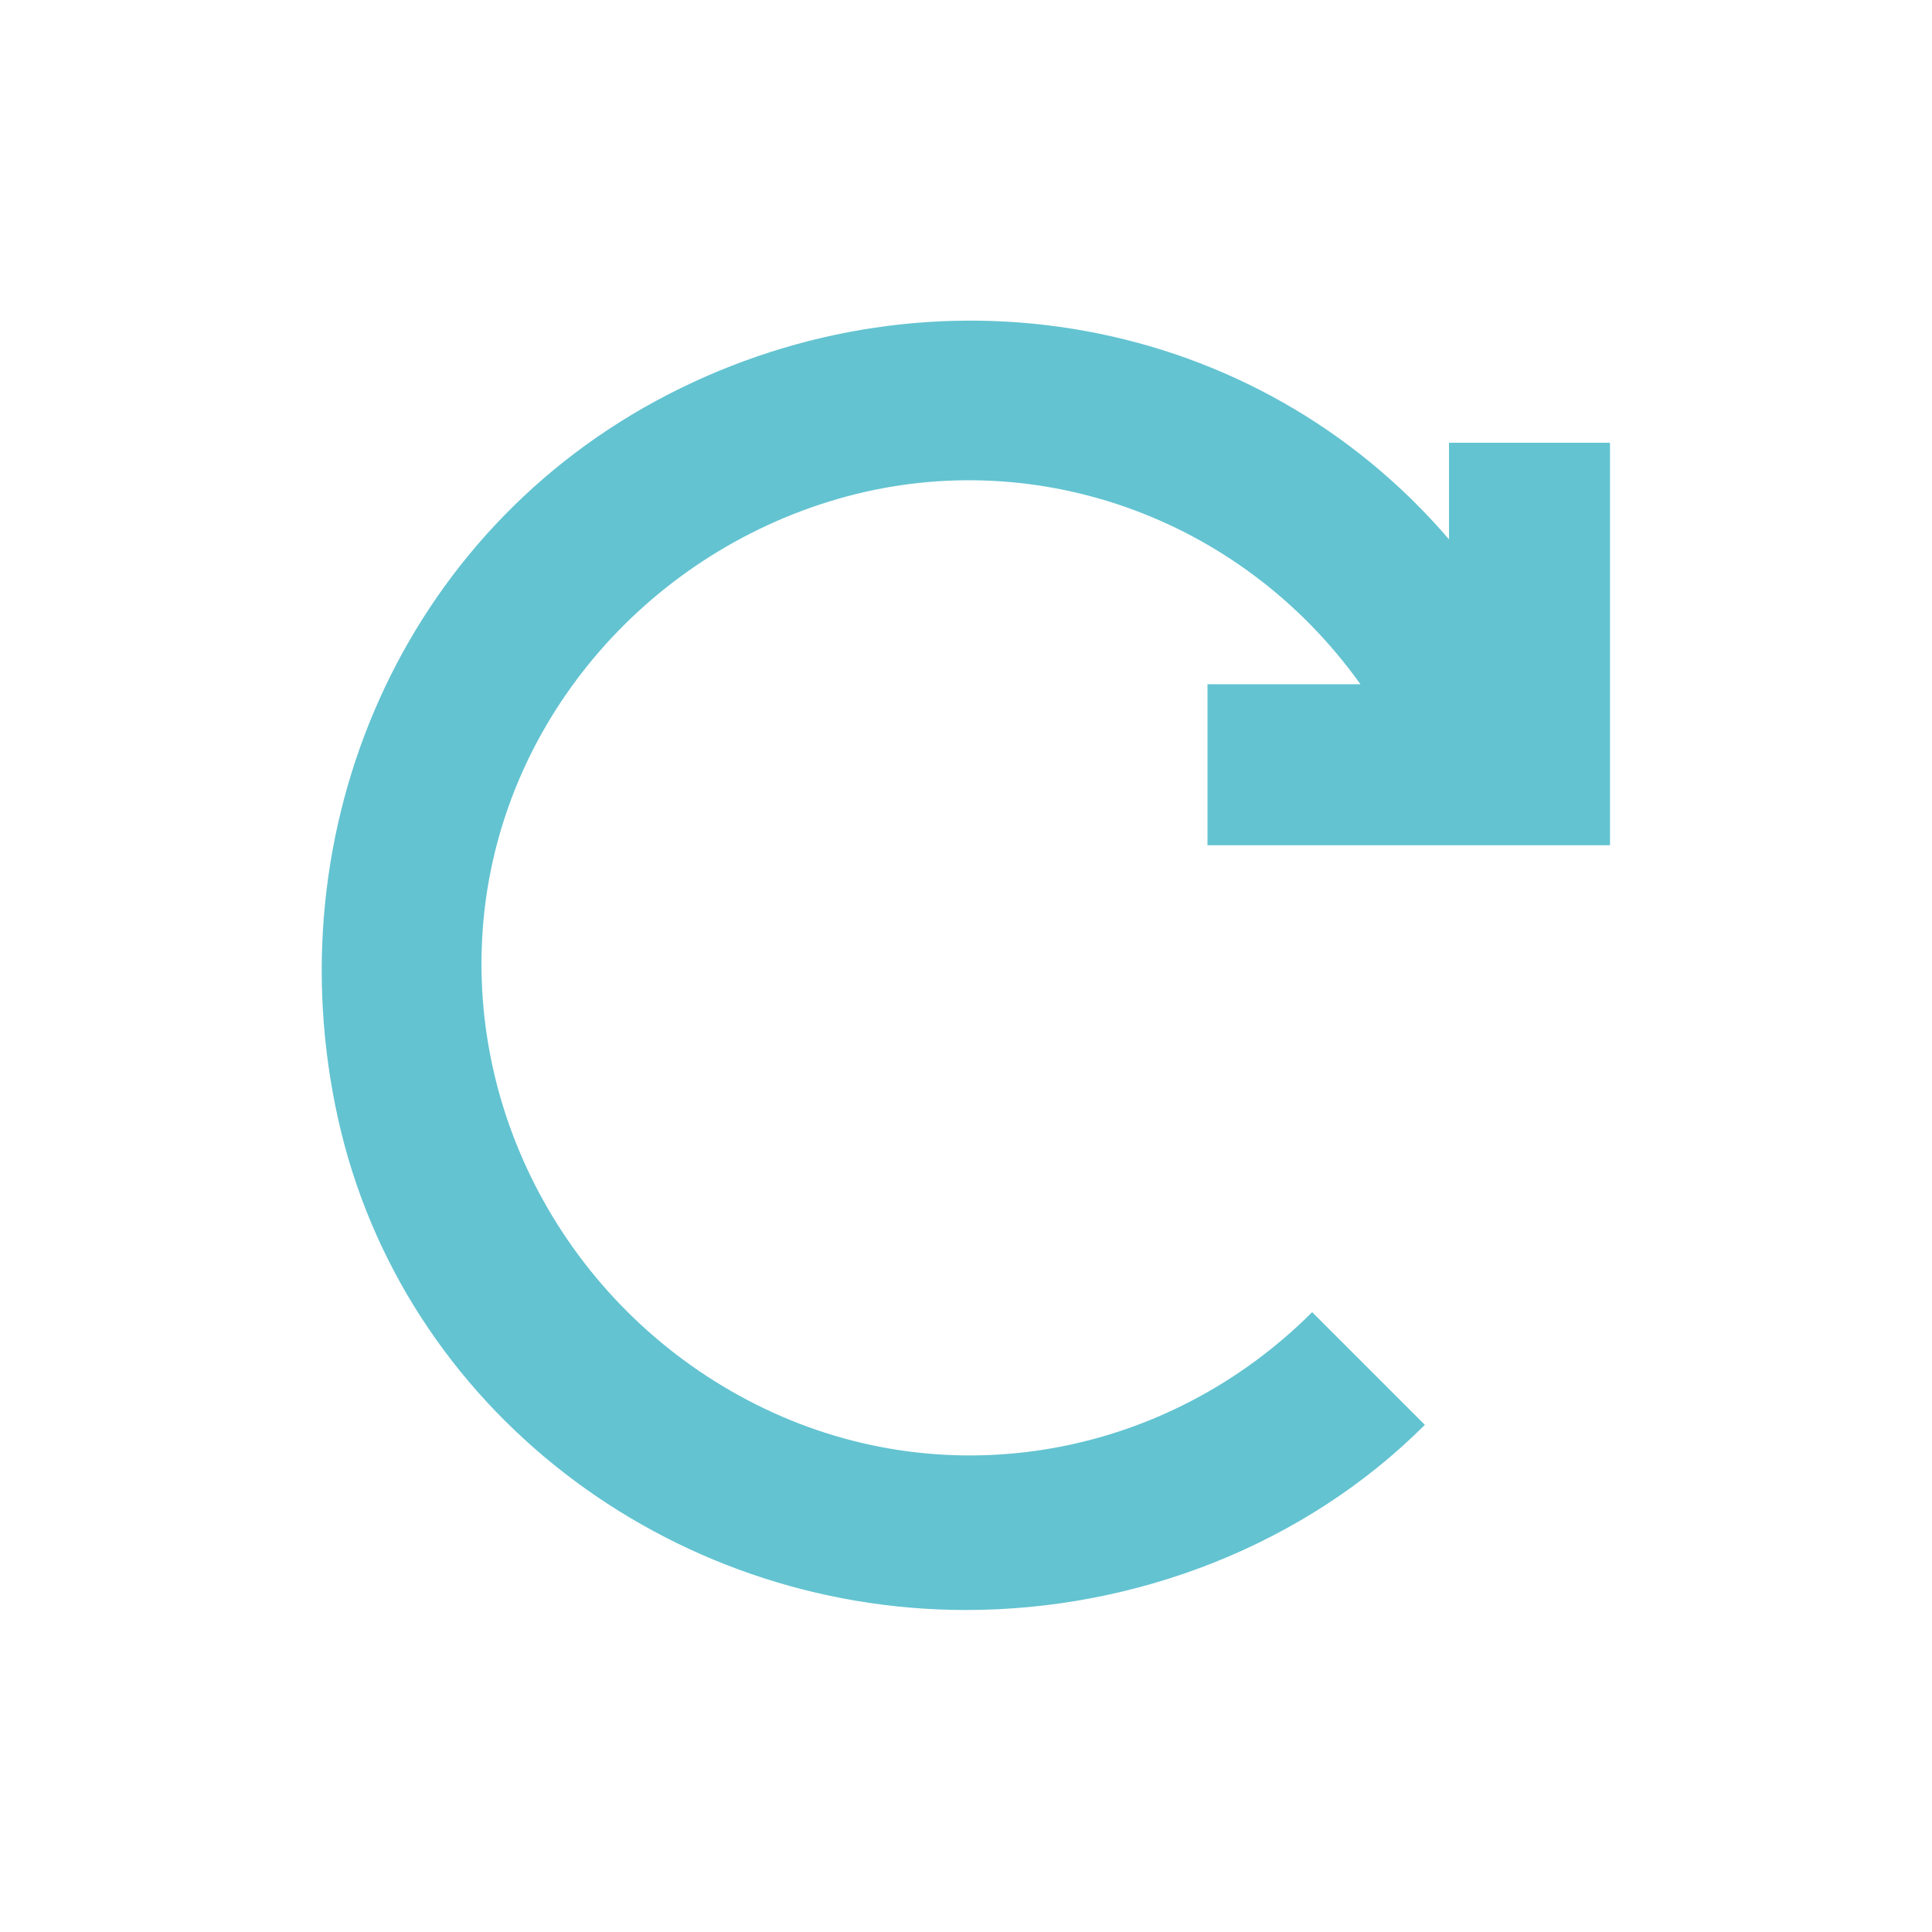
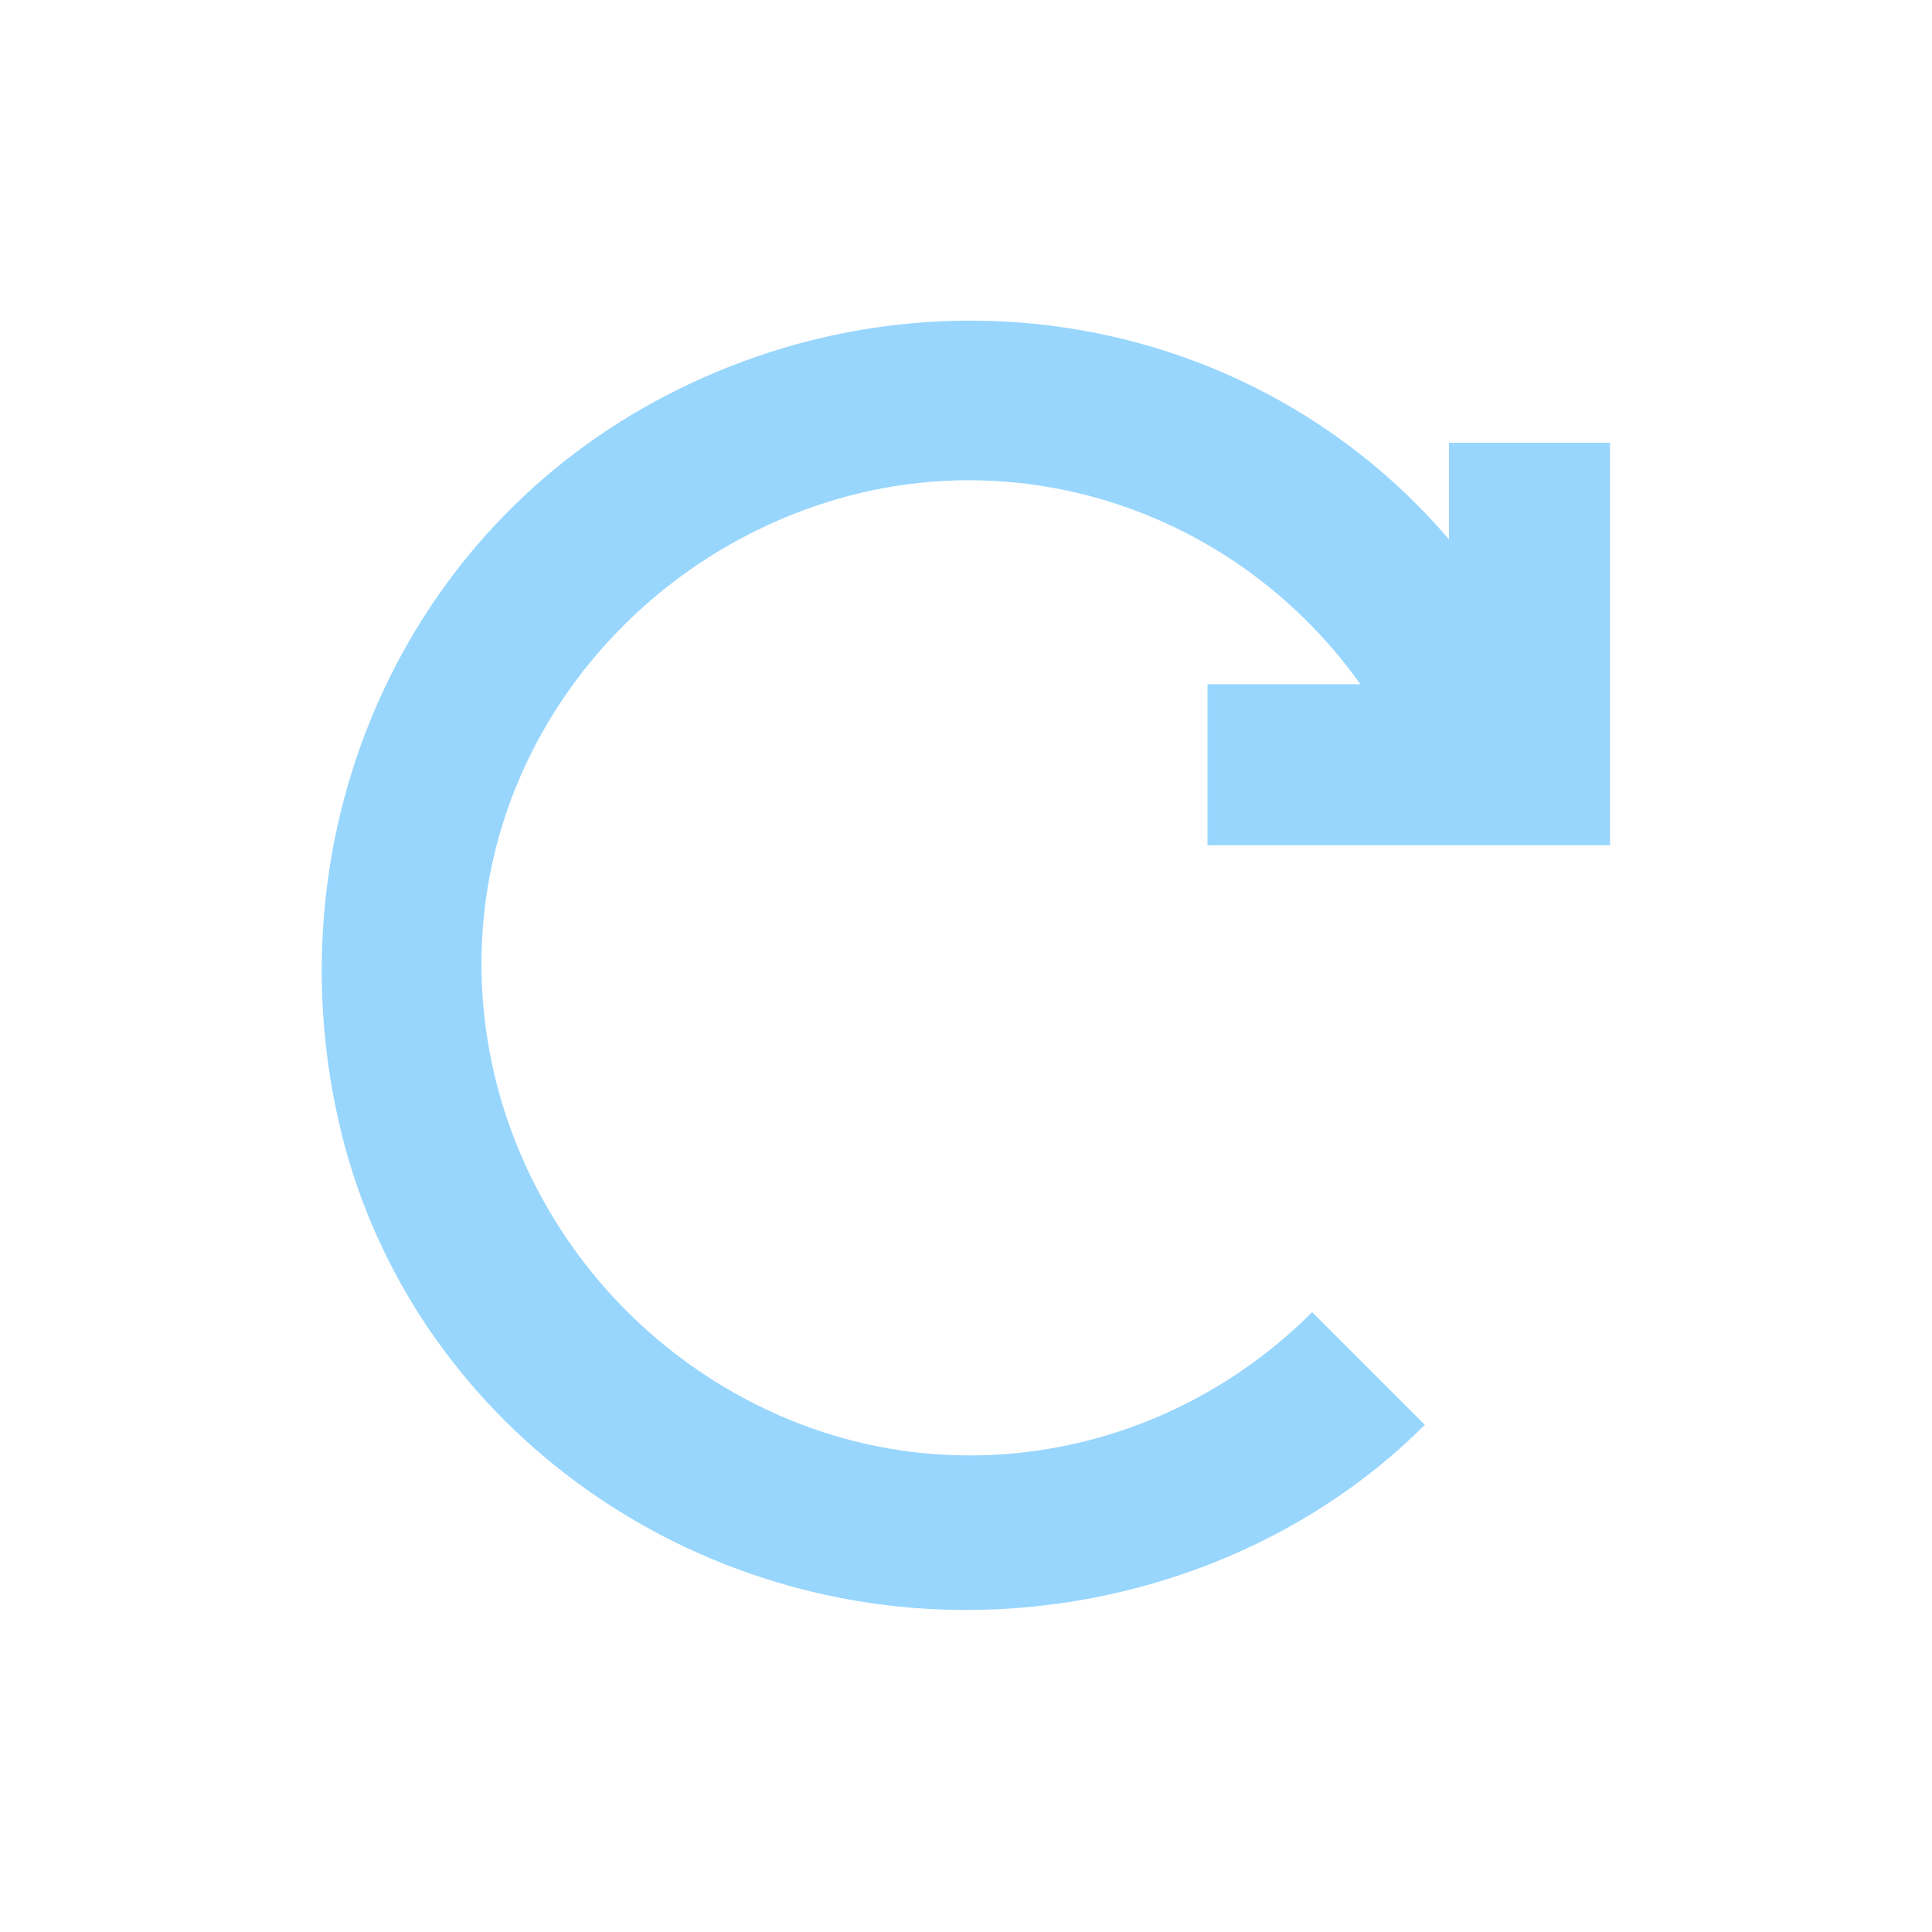
<svg xmlns="http://www.w3.org/2000/svg" version="1.1" id="Layer_1" x="0px" y="0px" viewBox="0 0 24 24" style="enable-background:new 0 0 24 24;" xml:space="preserve">
-   <style type="text/css">
+   <defs id="defs15" />
+   <style type="text/css" id="style2">
	.st0{fill:none;}
- 	.st1{fill:#63C3D1;}
+ 	.st1{fill:#F39779;}
</style>
  <g id="Artboard">
    <g id="ic-update-liliac" transform="translate(2, 2)">
      <polygon id="Rectangle_4642" class="st0" points="0,0 20,0 20,20 0,20   " />
-       <path id="Path_18962" class="st1" d="M13,8.5h5v-5h-2v1.2c-2.4-2.8-6.4-3.5-9.7-1.8s-4.9,5.4-4.1,9S6.3,18,10,18    c2.1,0,4.2-0.8,5.7-2.3l-1.4-1.4c-1.8,1.8-4.5,2.3-6.8,1.2S3.8,12,4,9.5C4.2,7,6,4.9,8.4,4.2s5,0.2,6.5,2.3H13V8.5z" />
+       <path id="Path_18962" class="st1" d="M13,8.5h5v-5h-2v1.2c-2.4-2.8-6.4-3.5-9.7-1.8s-4.9,5.4-4.1,9S6.3,18,10,18    c2.1,0,4.2-0.8,5.7-2.3l-1.4-1.4c-1.8,1.8-4.5,2.3-6.8,1.2S3.8,12,4,9.5C4.2,7,6,4.9,8.4,4.2s5,0.2,6.5,2.3H13V8.5z" style="fill:#98d6fd;fill-opacity:1" />
    </g>
  </g>
</svg>
